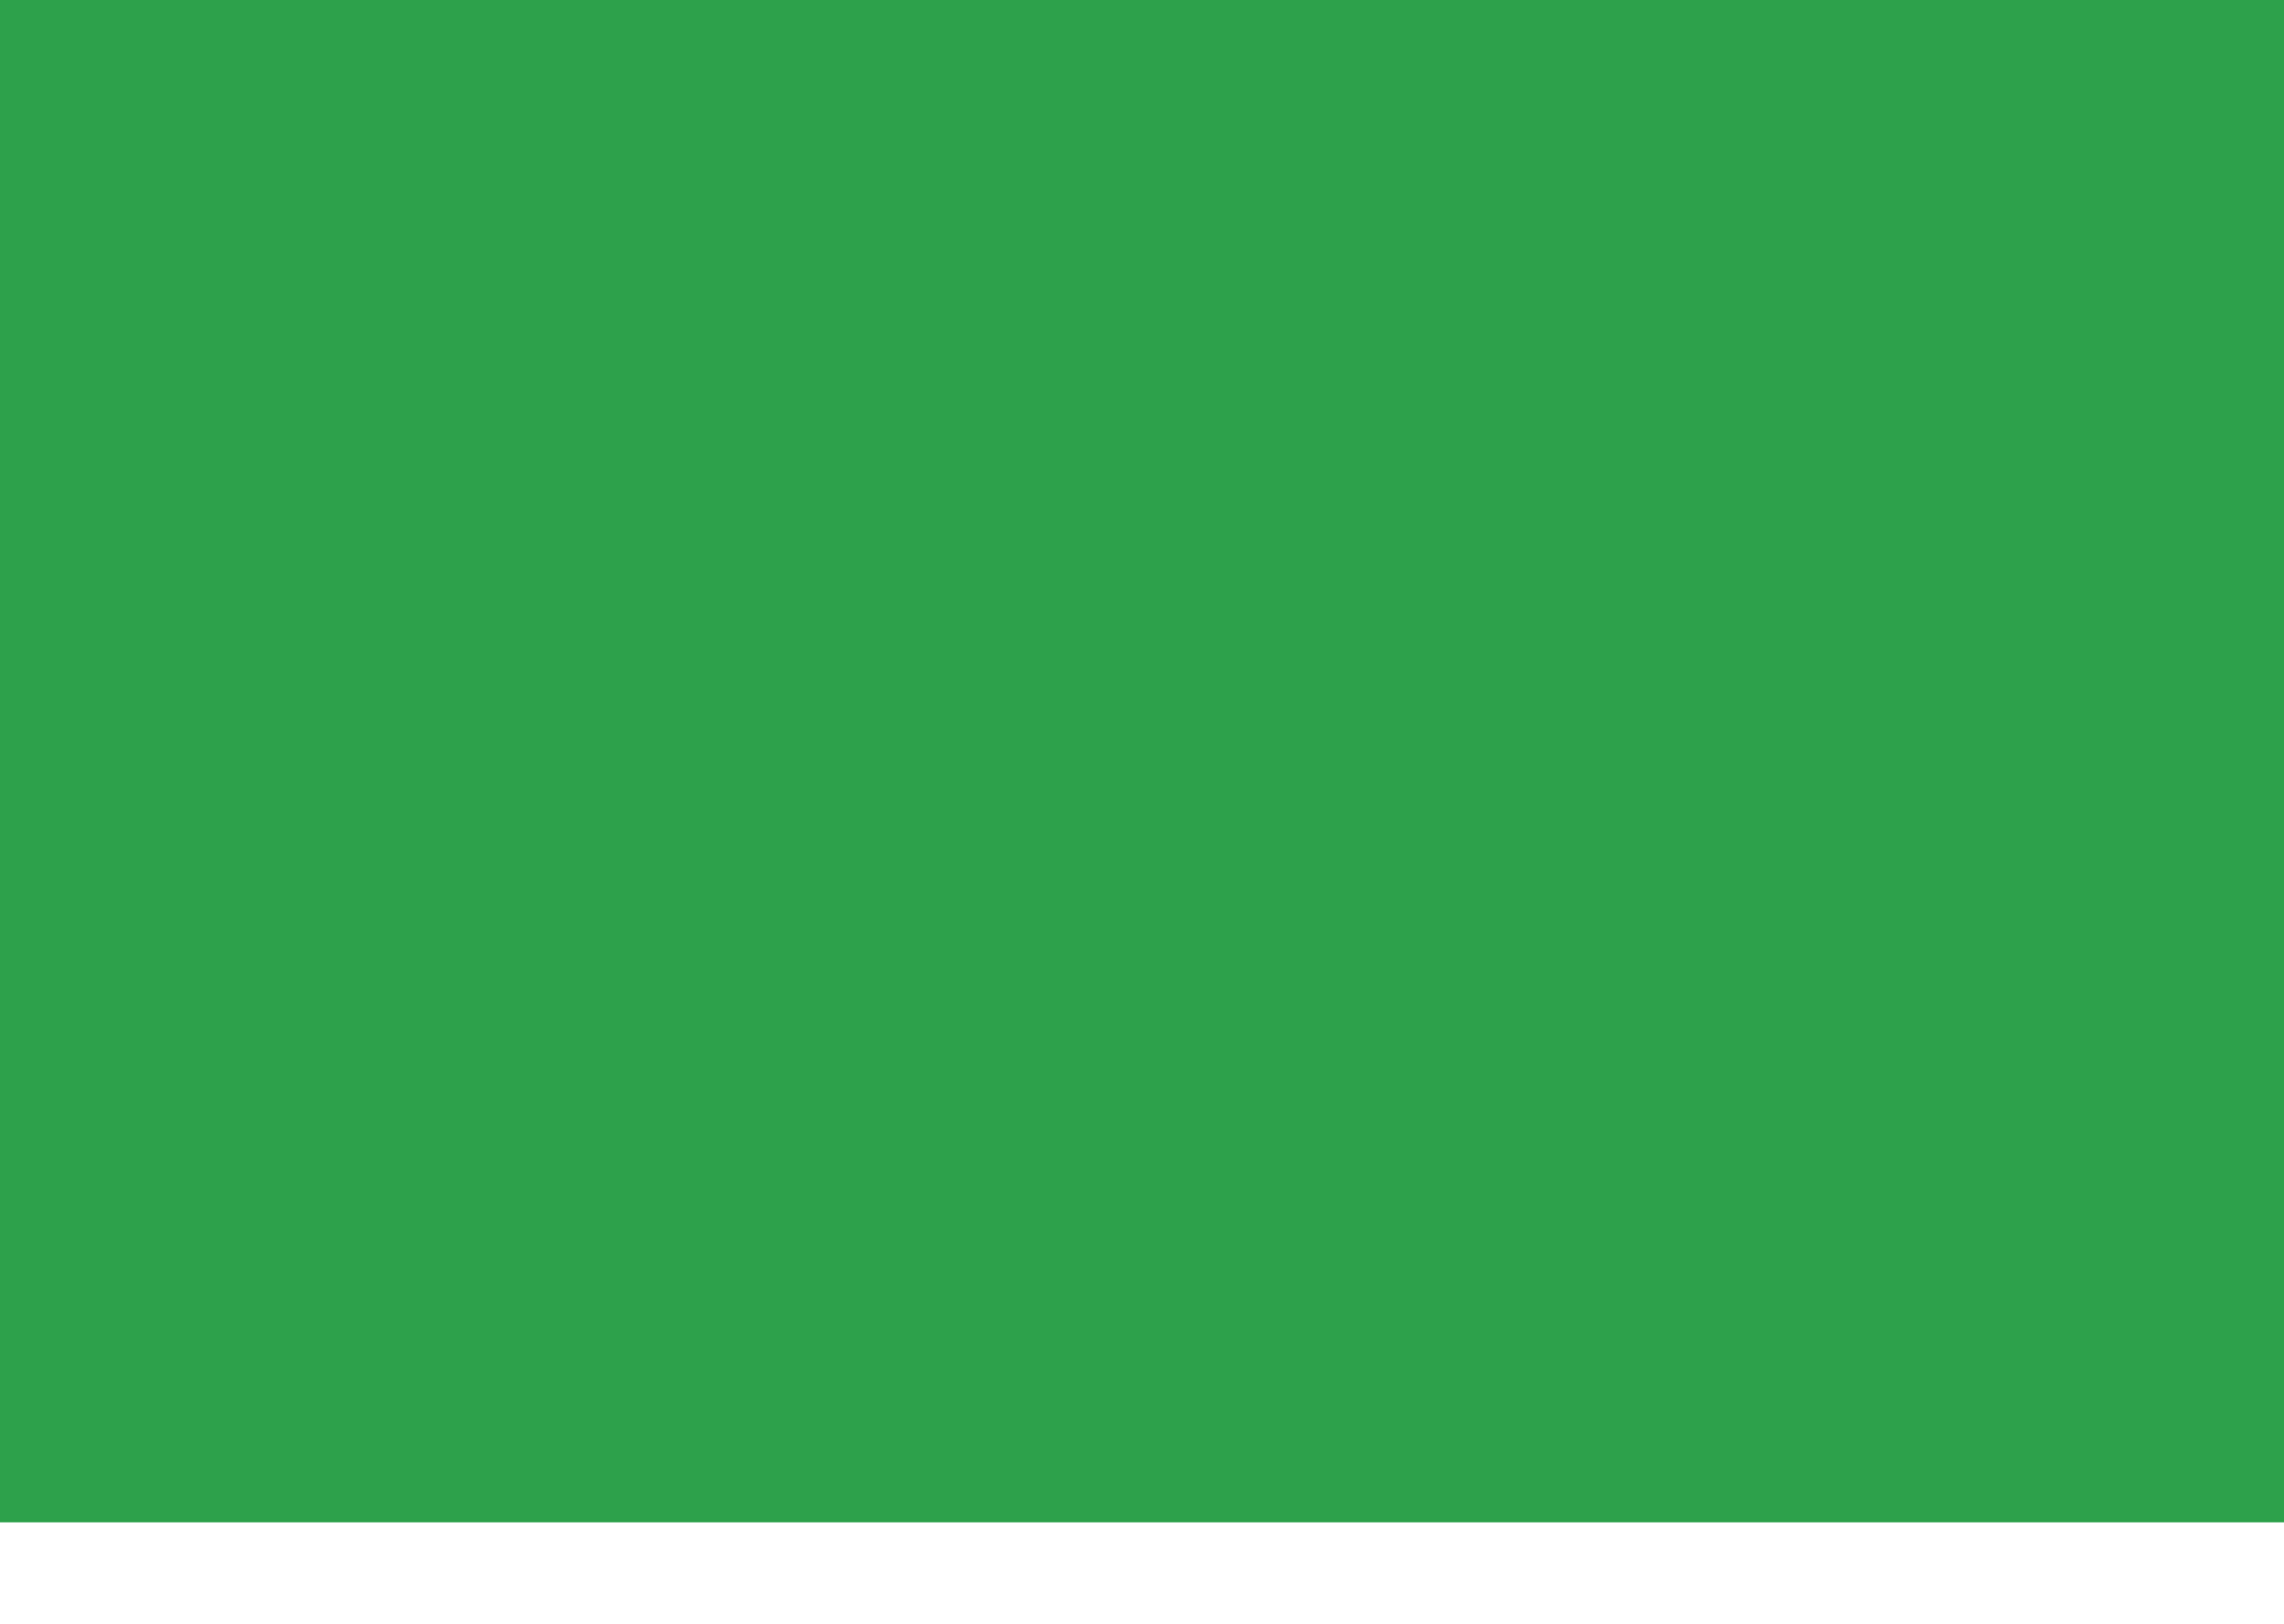
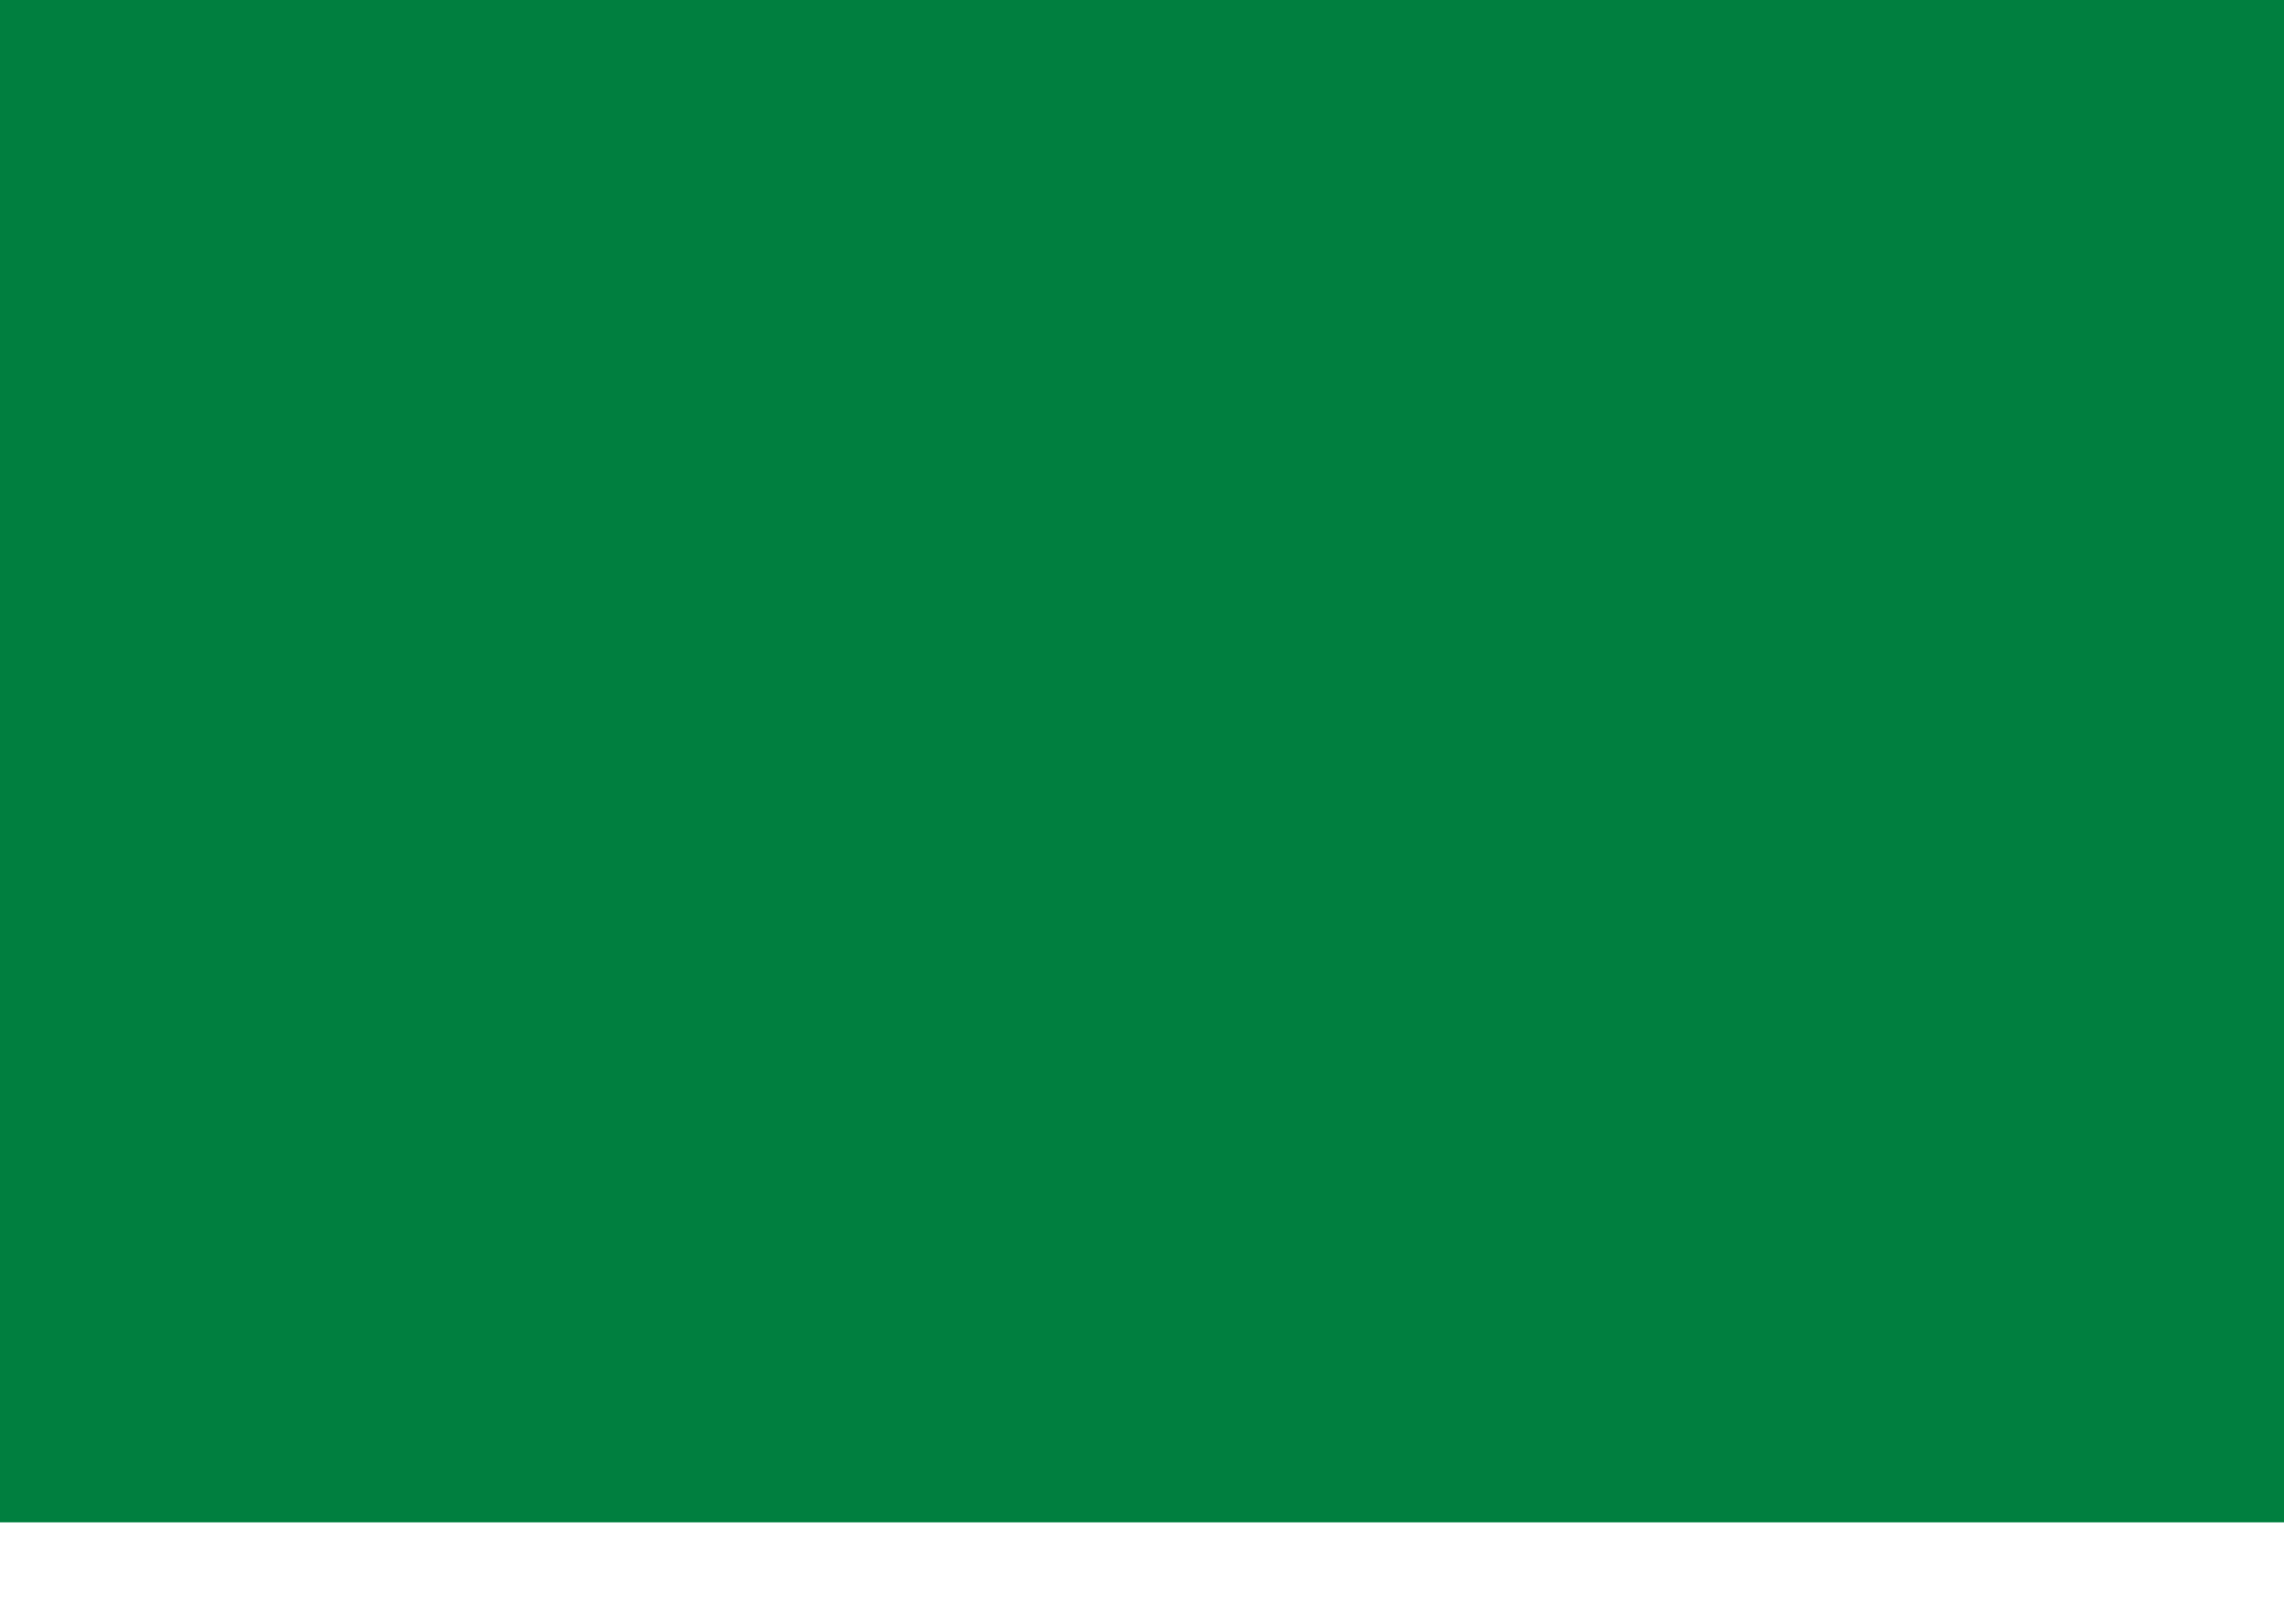
<svg xmlns="http://www.w3.org/2000/svg" height="140mm" id="svg378" version="1" width="744.09px" x="0" y="0">
  <defs id="defs380" />
-   <rect height="496.063" id="rect149" style="font-size:12px;fill:#2da14b;fill-opacity:1;fill-rule:evenodd;stroke:none;stroke-width:1.025pt" transform="scale(-1,-1)" width="744.09" x="-744.09" y="-496.063" />
+   <rect height="496.063" id="rect149" style="font-size:12px;fill:#007f3f;fill-opacity:1;fill-rule:evenodd;stroke:none;stroke-width:1.025pt" transform="scale(-1,-1)" width="744.09" x="-744.09" y="-496.063" />
</svg>
